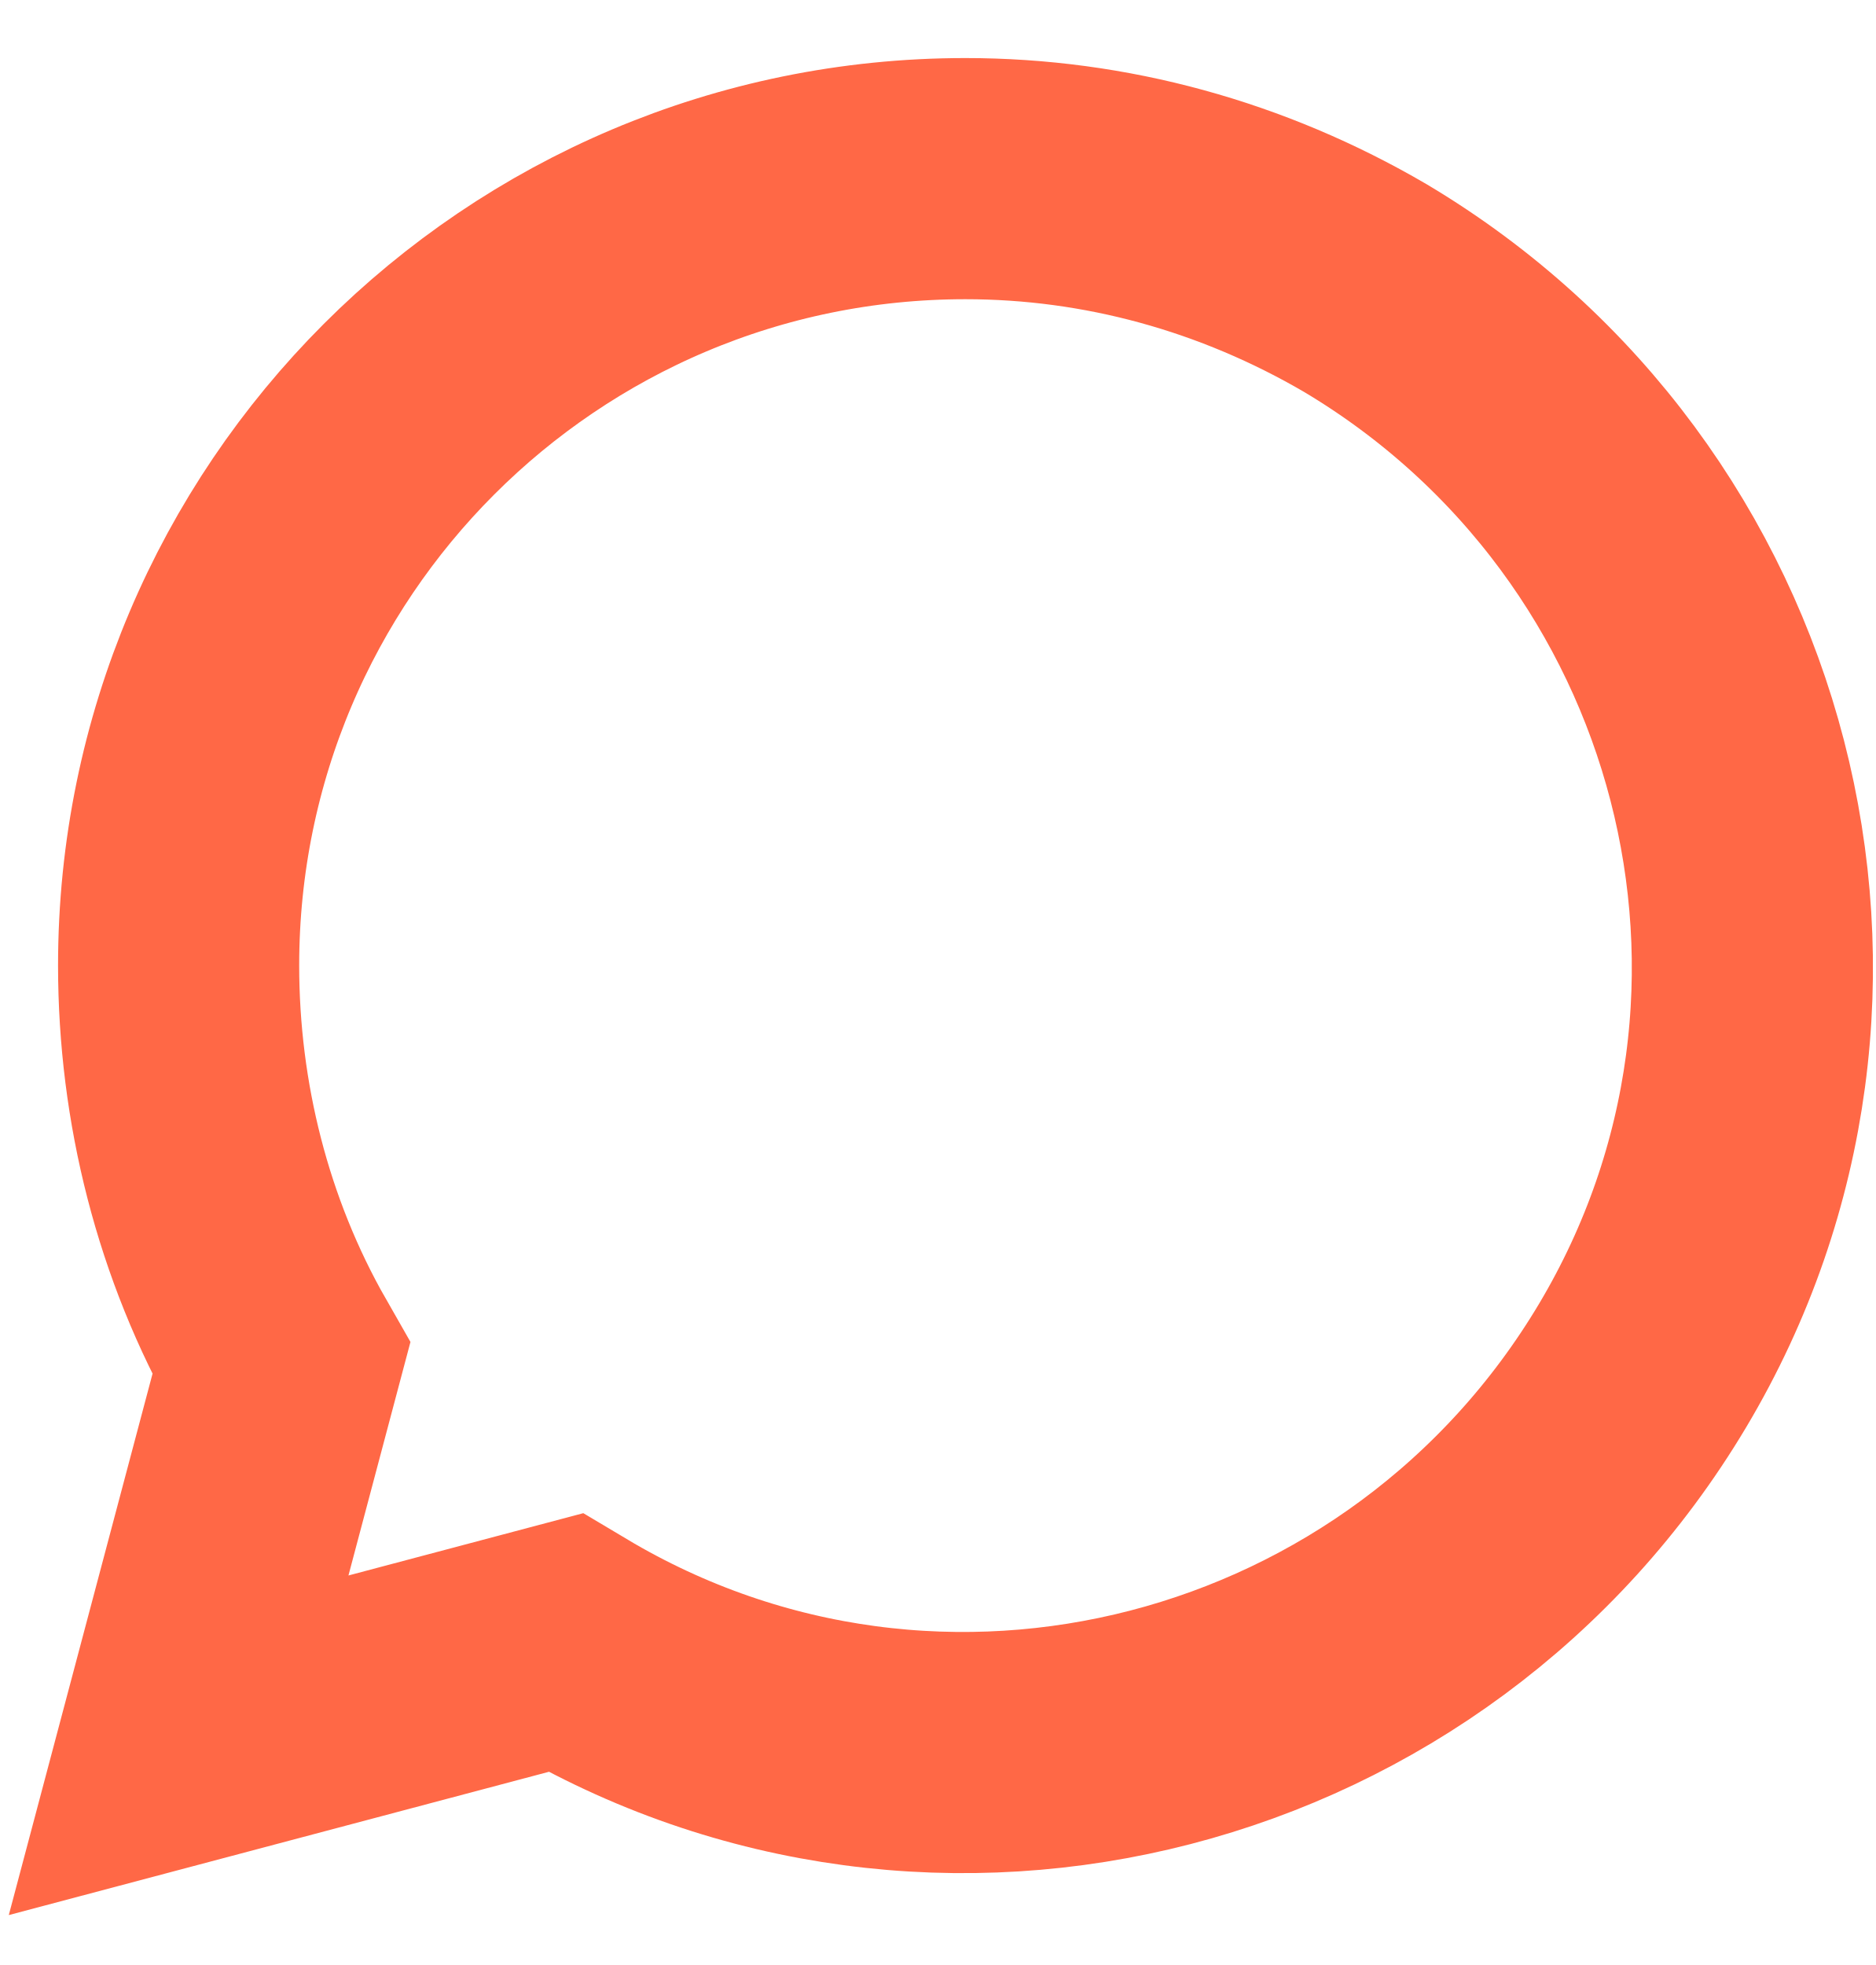
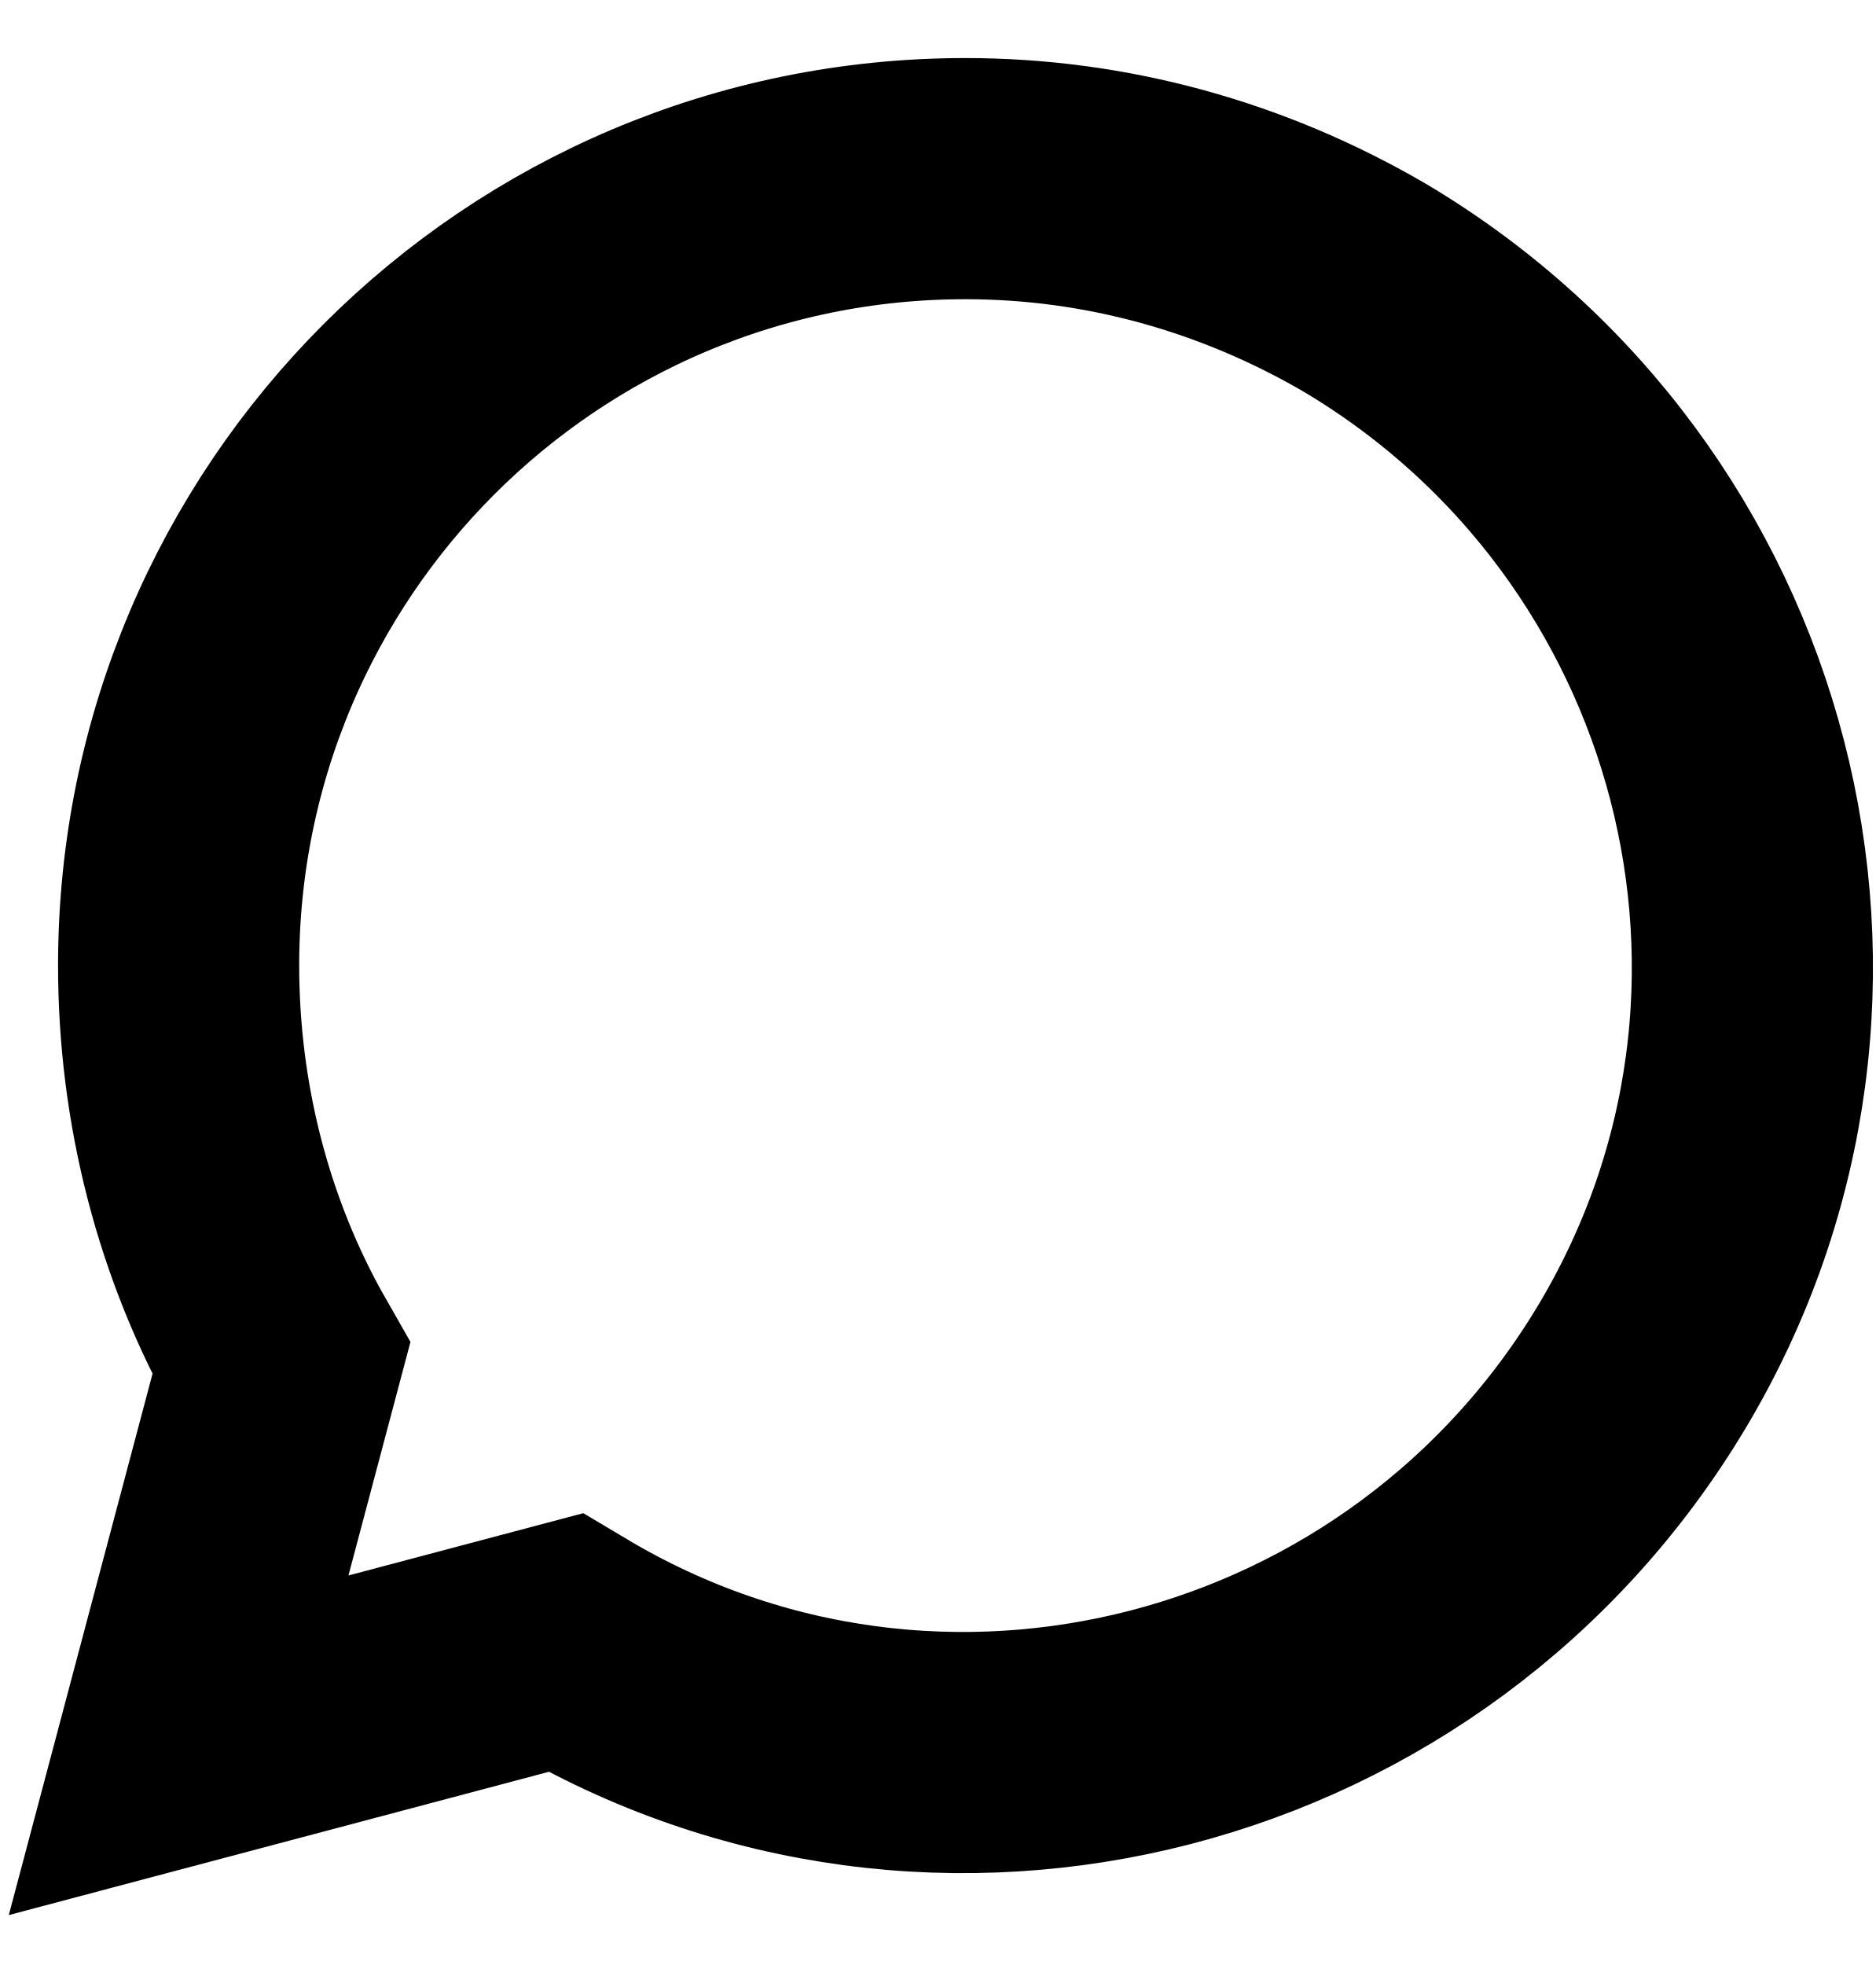
<svg xmlns="http://www.w3.org/2000/svg" width="21" height="22" viewBox="0 0 21 22" fill="none">
-   <path fill-rule="evenodd" clip-rule="evenodd" d="M10.809 2C5.945 2 2 5.945 2 10.809C2 12.34 2.383 13.872 3.149 15.213L2 19.54L6.328 18.392C10.502 20.881 15.902 19.464 18.392 15.289C20.881 11.115 19.464 5.715 15.289 3.226C13.911 2.421 12.379 2 10.809 2Z" stroke="#FF6846" stroke-width="2.7" />
+   <path fill-rule="evenodd" clip-rule="evenodd" d="M10.809 2C5.945 2 2 5.945 2 10.809C2 12.34 2.383 13.872 3.149 15.213L2 19.54L6.328 18.392C10.502 20.881 15.902 19.464 18.392 15.289C20.881 11.115 19.464 5.715 15.289 3.226C13.911 2.421 12.379 2 10.809 2Z" stroke="#000" stroke-width="2.7" />
</svg>
